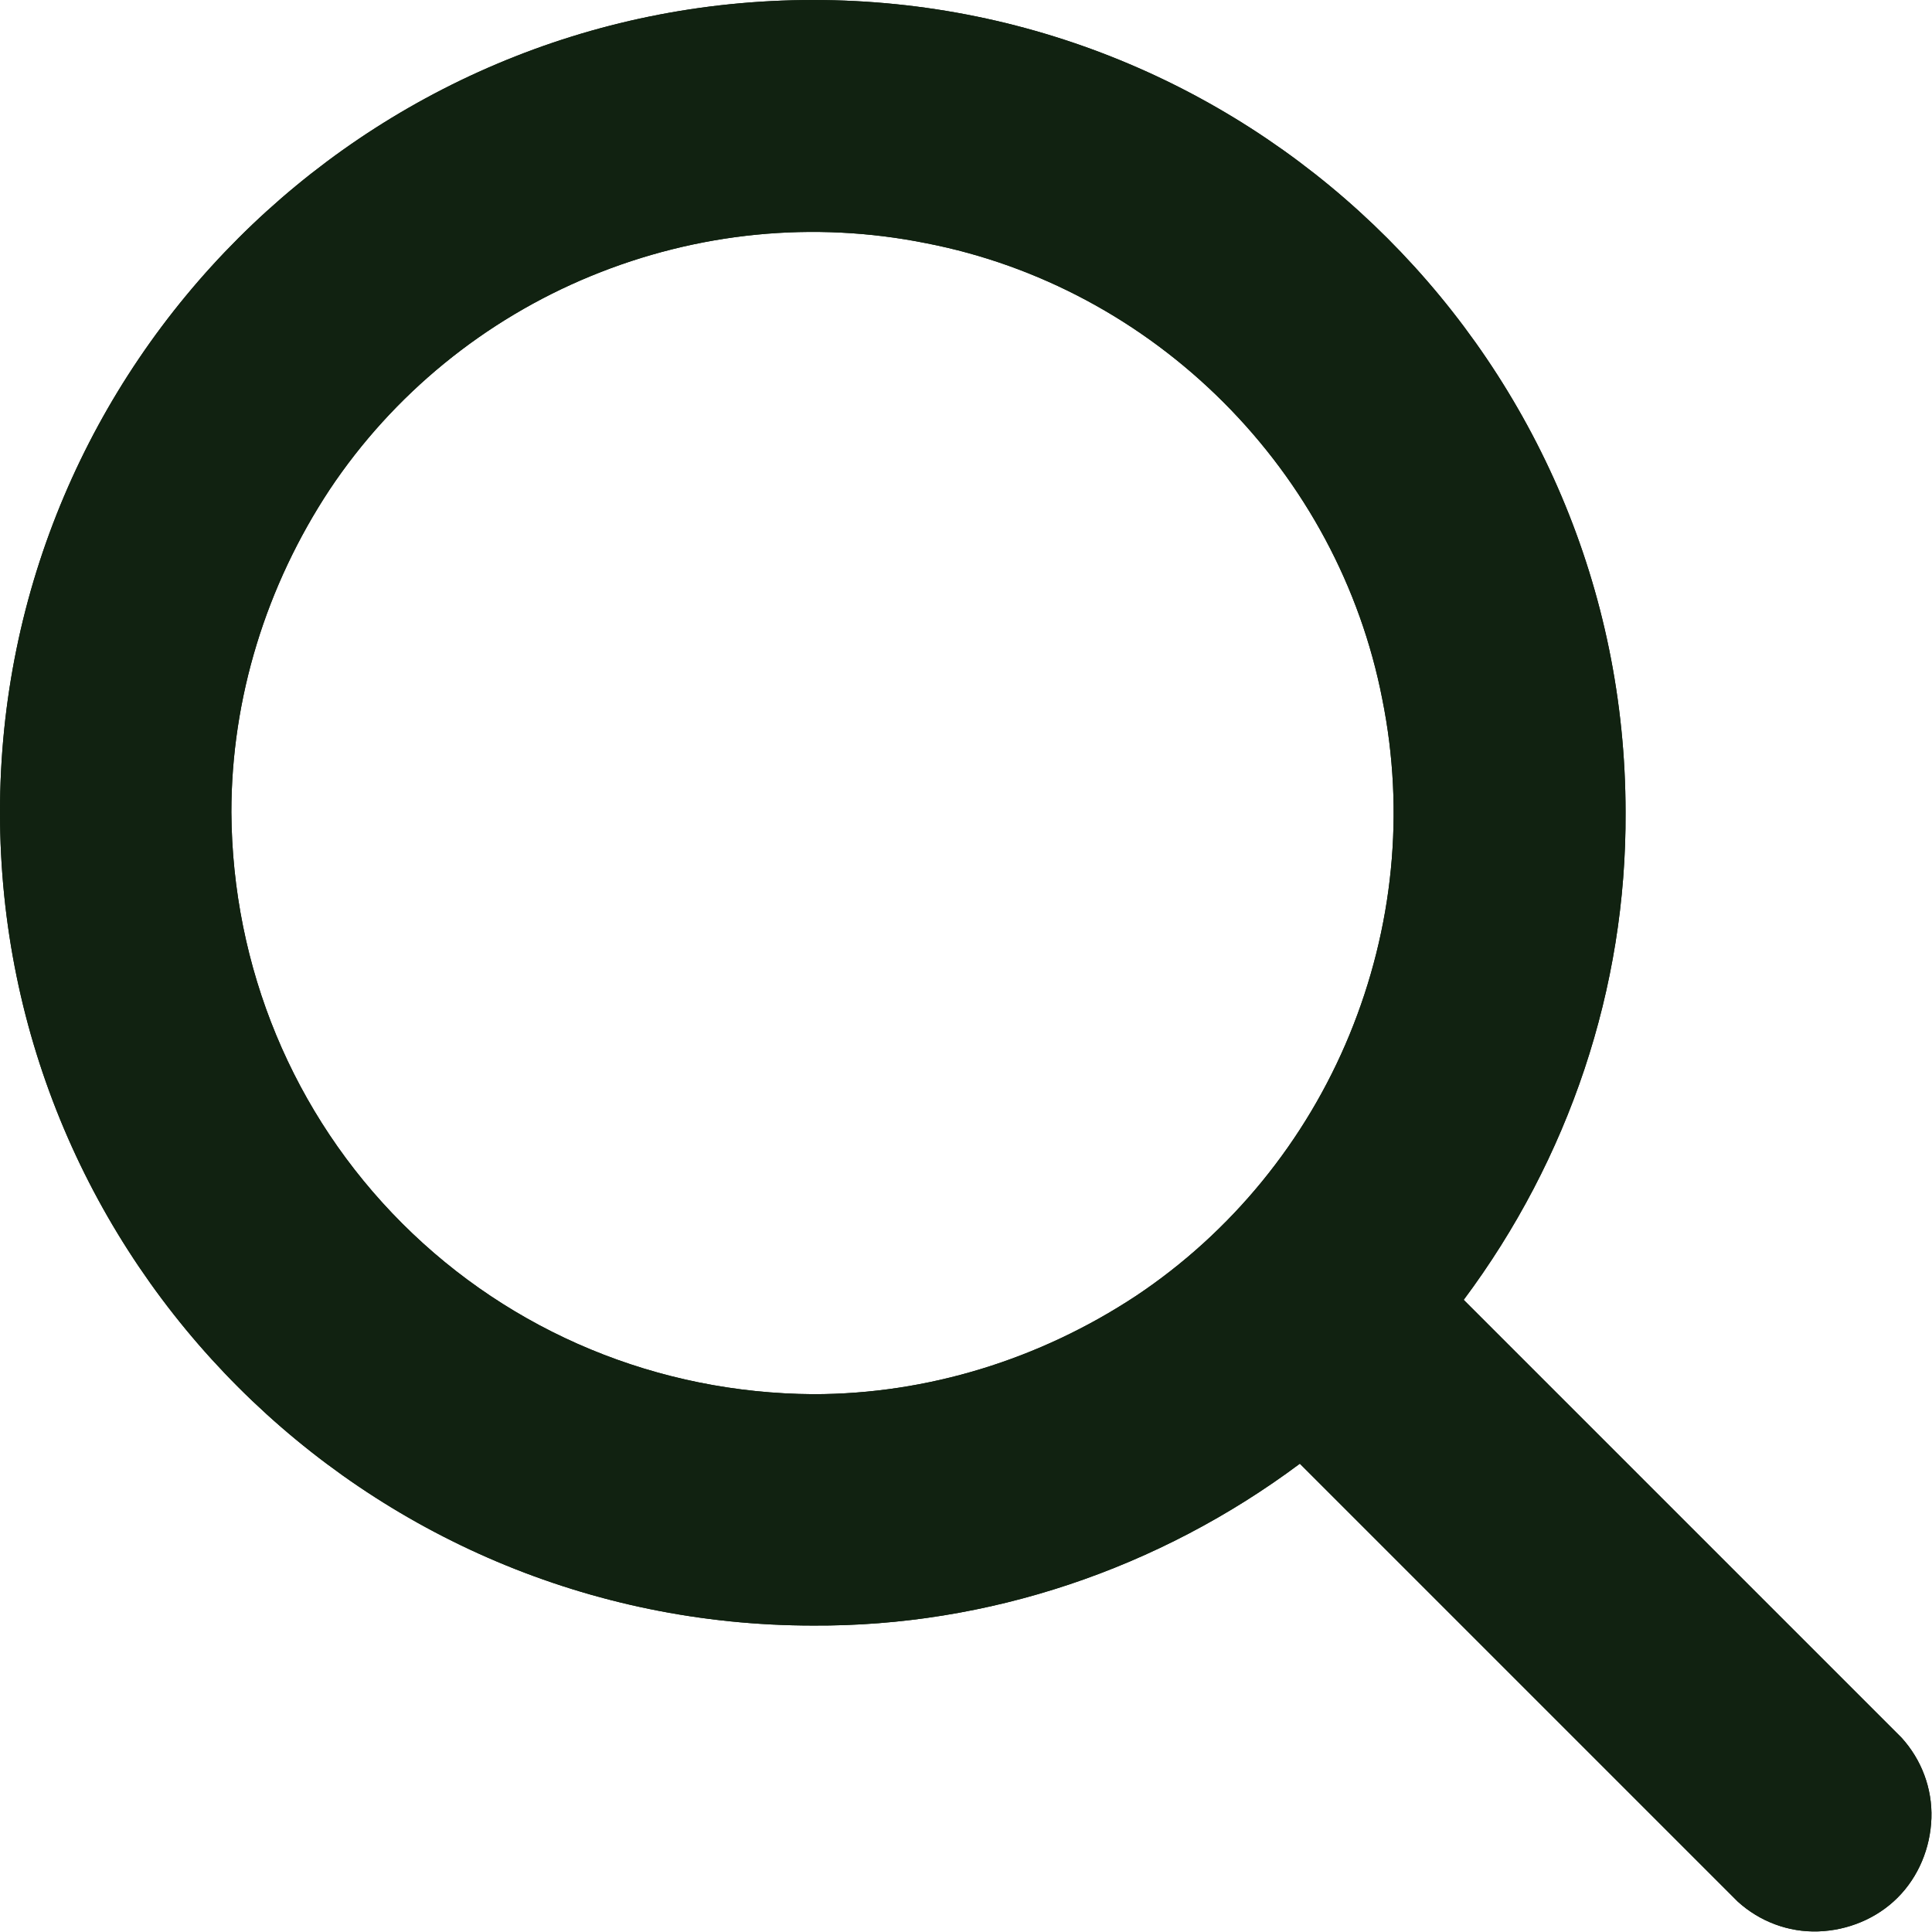
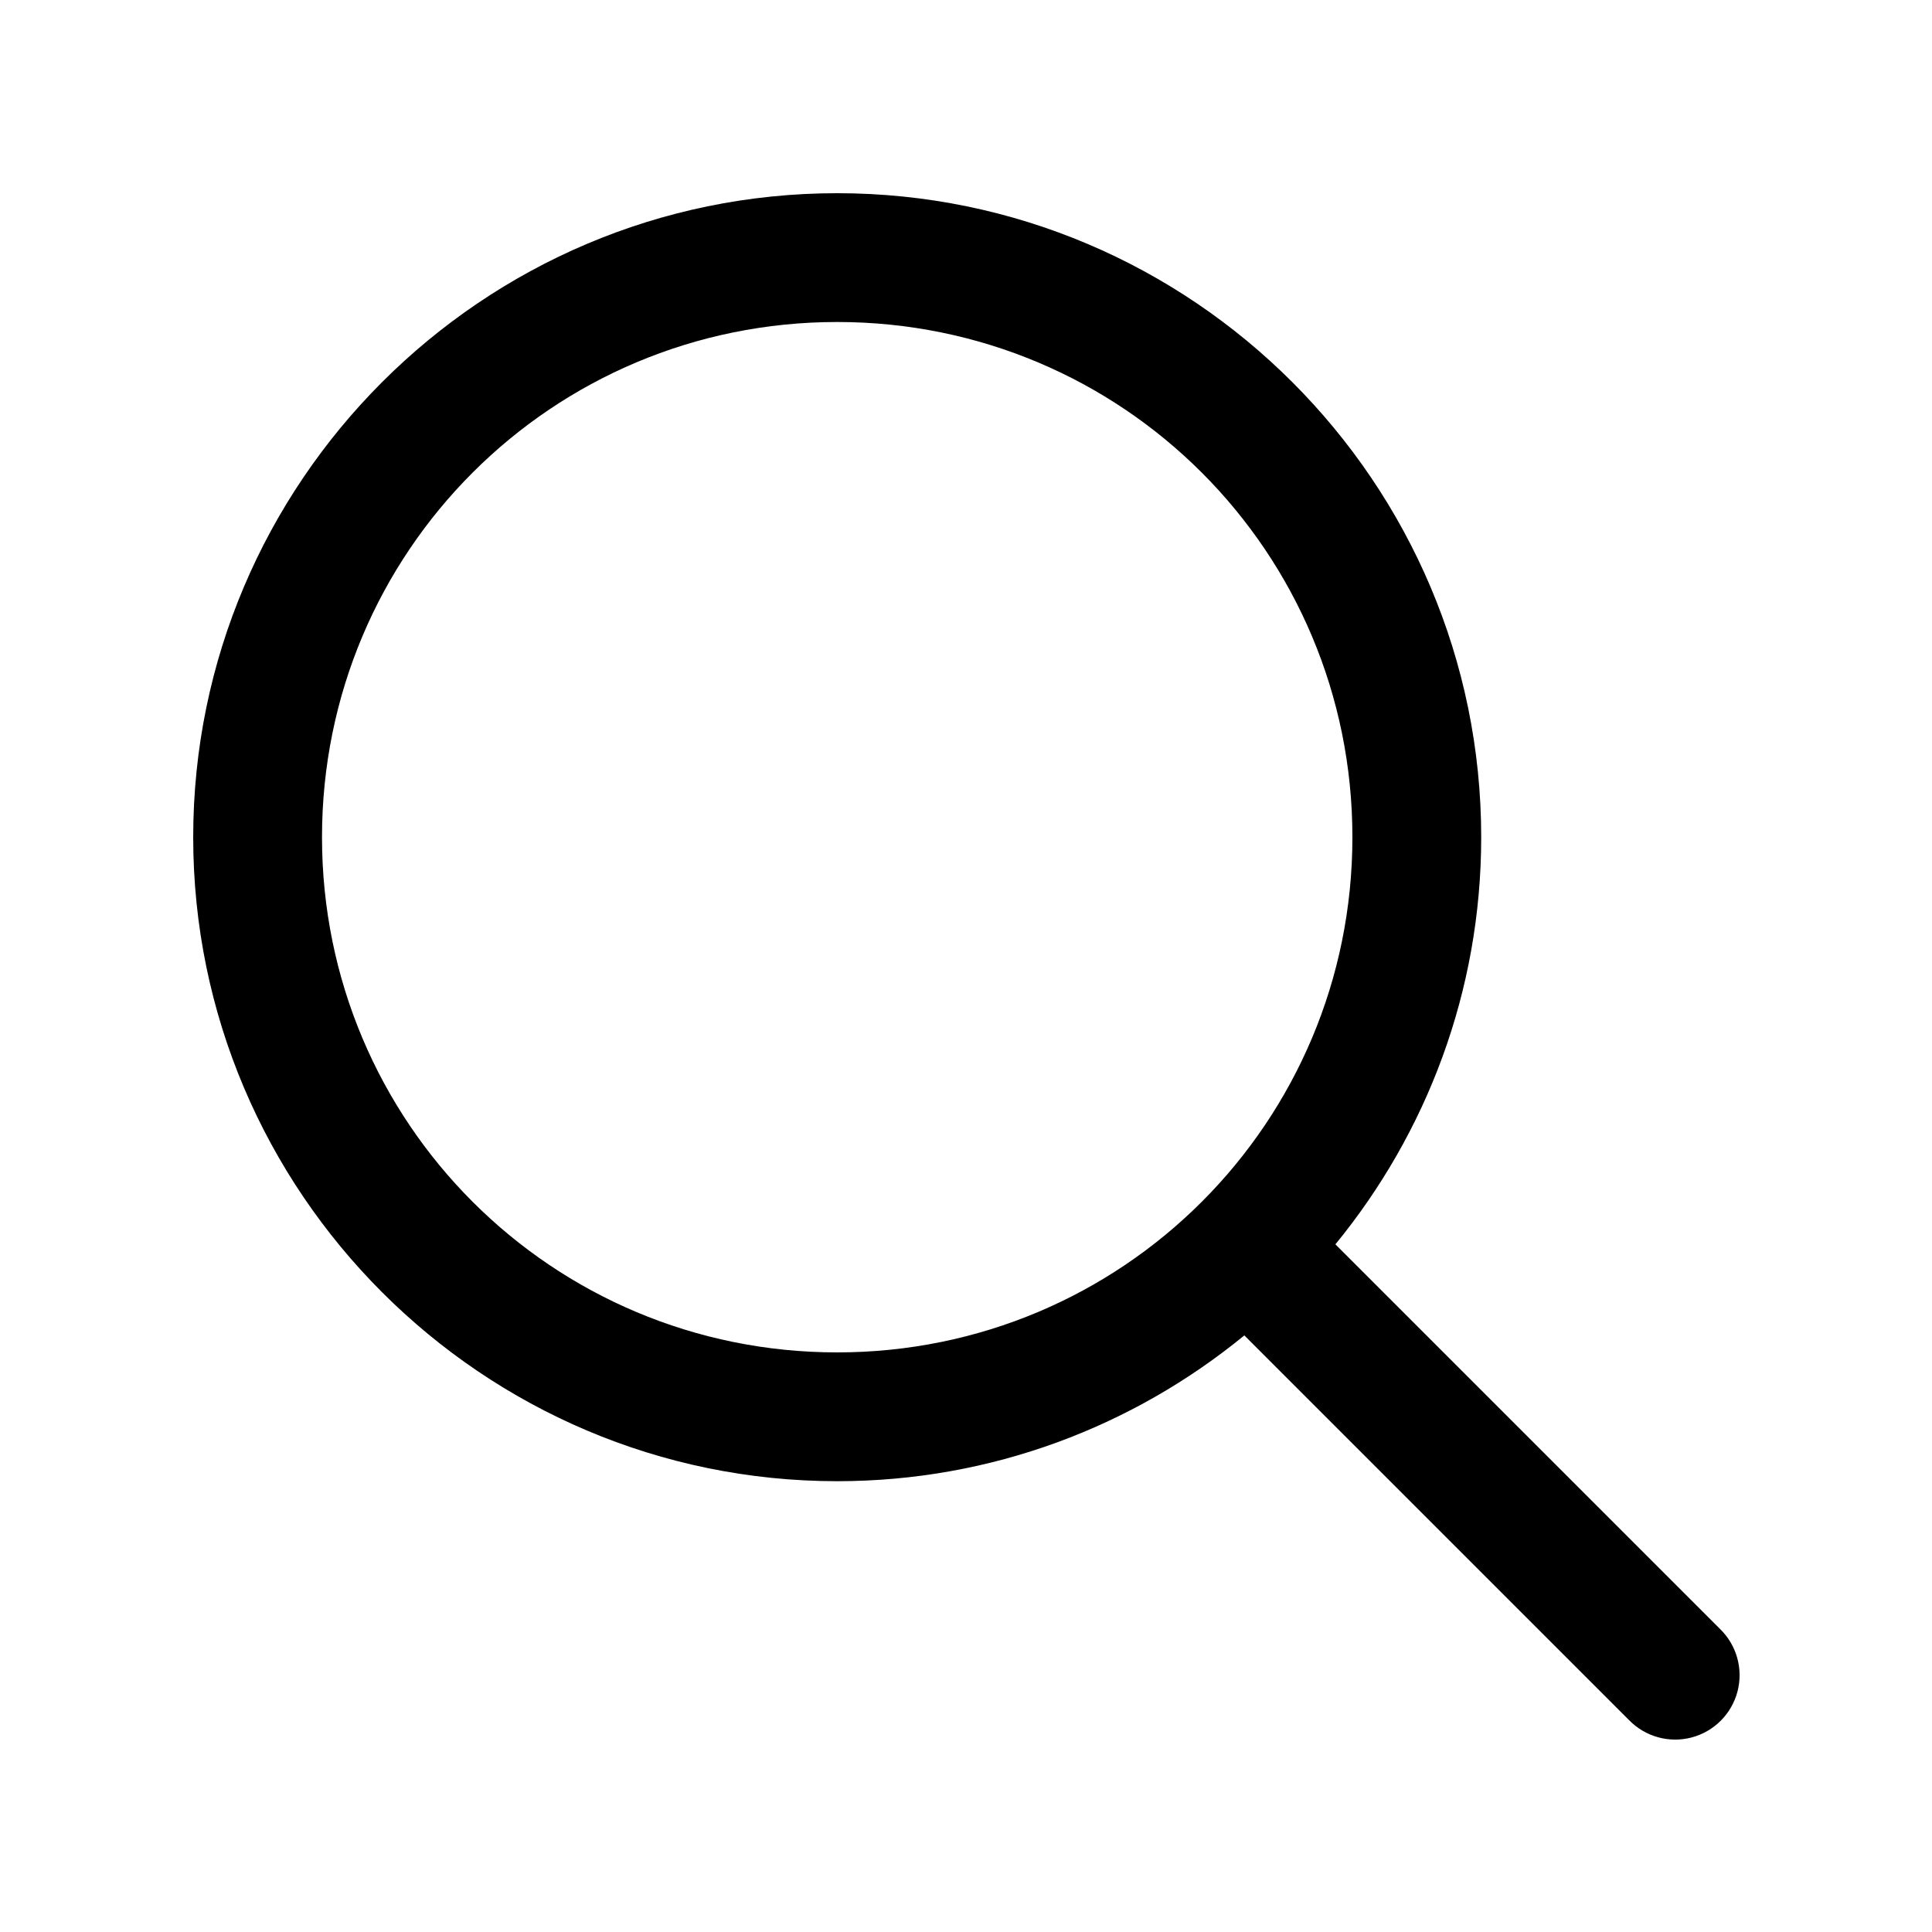
- <svg xmlns="http://www.w3.org/2000/svg" width="19.456" height="19.456" viewBox="0 0 19.456 19.456" fill="none">
-   <defs />
-   <path id="Vector" d="M19.15 17.5L14.74 13.09C15.8 11.67 16.38 9.95 16.37 8.18C16.37 3.67 12.7 0 8.19 0C3.67 0 0 3.67 0 8.18C0 12.7 3.67 16.37 8.19 16.37C9.95 16.38 11.67 15.8 13.09 14.74L17.5 19.15C17.72 19.35 18.01 19.46 18.31 19.45C18.61 19.44 18.9 19.32 19.11 19.11C19.32 18.9 19.44 18.61 19.45 18.31C19.46 18.01 19.35 17.72 19.15 17.5ZM2.33 8.18C2.33 7.03 2.68 5.9 3.32 4.93C3.96 3.97 4.88 3.22 5.95 2.78C7.02 2.34 8.19 2.22 9.33 2.45C10.46 2.67 11.5 3.23 12.32 4.05C13.14 4.87 13.7 5.91 13.92 7.04C14.15 8.18 14.03 9.35 13.59 10.42C13.15 11.49 12.4 12.41 11.44 13.05C10.47 13.69 9.34 14.04 8.19 14.04C6.63 14.03 5.15 13.42 4.05 12.32C2.95 11.22 2.34 9.74 2.33 8.18Z" fill="#112211" fill-opacity="1" fill-rule="nonzero" />
-   <path id="Vector" d="M14.74 13.09C15.8 11.67 16.38 9.95 16.37 8.18C16.37 3.67 12.7 0 8.19 0C3.67 0 0 3.67 0 8.18C0 12.7 3.67 16.37 8.19 16.37C9.95 16.38 11.67 15.8 13.09 14.74L17.5 19.15C17.72 19.35 18.01 19.46 18.31 19.45C18.61 19.44 18.9 19.32 19.11 19.11C19.32 18.9 19.44 18.61 19.45 18.31C19.46 18.01 19.35 17.72 19.15 17.5L14.74 13.09ZM18.42 18.18L13.42 13.18L13.94 12.49Q14.29 12.02 14.56 11.51Q14.83 11 15.01 10.45Q15.19 9.9 15.28 9.33Q15.38 8.77 15.37 8.19Q15.37 7.38 15.2 6.61Q15.06 5.99 14.81 5.39Q14.56 4.8 14.21 4.27Q13.81 3.64 13.27 3.1Q12.73 2.56 12.1 2.16Q11.57 1.81 10.98 1.56Q10.38 1.3 9.75 1.16Q8.98 1 8.19 1Q7.39 1 6.62 1.16Q5.99 1.3 5.39 1.56Q4.8 1.81 4.27 2.16Q3.64 2.56 3.1 3.1Q2.56 3.64 2.16 4.27Q1.81 4.8 1.56 5.39Q1.3 5.99 1.16 6.62Q1 7.39 1 8.18Q1 8.98 1.16 9.75Q1.3 10.38 1.56 10.98Q1.81 11.57 2.16 12.1Q2.56 12.73 3.1 13.27Q3.64 13.81 4.27 14.21Q4.8 14.56 5.39 14.81Q5.99 15.07 6.62 15.21Q7.39 15.38 8.19 15.38Q8.78 15.38 9.35 15.28Q9.91 15.19 10.45 15.01Q11 14.82 11.51 14.56Q12.02 14.29 12.49 13.94L13.18 13.42L18.18 18.42Q18.2 18.43 18.22 18.44Q18.25 18.45 18.28 18.45Q18.32 18.45 18.35 18.44Q18.38 18.42 18.4 18.4Q18.42 18.38 18.44 18.35Q18.45 18.32 18.45 18.28Q18.45 18.25 18.44 18.22Q18.43 18.2 18.42 18.18ZM3.11 3.58Q2.77 3.96 2.49 4.38Q2.21 4.8 1.99 5.26Q1.78 5.71 1.63 6.2Q1.49 6.67 1.41 7.15Q1.33 7.66 1.33 8.19Q1.34 8.87 1.47 9.52Q1.6 10.18 1.86 10.81Q2.12 11.43 2.49 11.99Q2.86 12.55 3.34 13.03Q3.83 13.51 4.38 13.88Q4.94 14.25 5.56 14.51Q6.19 14.77 6.83 14.9Q7.5 15.03 8.19 15.04Q8.69 15.04 9.19 14.96Q9.69 14.89 10.17 14.74Q10.66 14.59 11.11 14.38Q11.57 14.16 11.99 13.88Q12.41 13.6 12.79 13.26Q13.16 12.92 13.48 12.53Q13.8 12.14 14.06 11.71Q14.32 11.28 14.51 10.81Q14.71 10.34 14.83 9.85Q14.95 9.36 15 8.86Q15.05 8.35 15.03 7.85Q15 7.35 14.9 6.85Q14.8 6.35 14.63 5.88Q14.47 5.4 14.23 4.96Q13.99 4.51 13.69 4.1Q13.39 3.7 13.03 3.34Q12.67 2.98 12.27 2.68Q11.86 2.38 11.41 2.14Q10.97 1.9 10.49 1.74Q10.02 1.57 9.52 1.47Q9.02 1.37 8.52 1.34Q8.02 1.32 7.51 1.37Q7.01 1.42 6.52 1.54Q6.03 1.66 5.56 1.86Q5.09 2.05 4.66 2.31Q4.23 2.57 3.84 2.89Q3.45 3.21 3.11 3.58ZM2.33 8.18C2.33 7.03 2.68 5.9 3.32 4.93C3.96 3.97 4.88 3.22 5.95 2.78C7.02 2.34 8.19 2.22 9.33 2.45C10.46 2.67 11.5 3.23 12.32 4.05C13.14 4.87 13.7 5.91 13.92 7.04C14.15 8.18 14.03 9.35 13.59 10.42C13.15 11.49 12.4 12.41 11.44 13.05C10.47 13.69 9.34 14.04 8.19 14.04C6.63 14.03 5.15 13.42 4.05 12.32C2.95 11.22 2.34 9.74 2.33 8.18Z" fill="#112211" fill-opacity="1" fill-rule="evenodd" />
+ <svg xmlns="http://www.w3.org/2000/svg" viewBox="0 0 30 30" width="30px" height="30px">
+   <path d="M 13 3 C 7.489 3 3 7.489 3 13 C 3 18.511 7.489 23 13 23 C 15.397 23 17.597 22.149 19.322 20.736 L 25.293 26.707 A 1 1 0 1 0 26.707 25.293 L 20.736 19.322 C 22.149 17.597 23 15.397 23 13 C 23 7.489 18.511 3 13 3 z M 13 5 C 17.43 5 21 8.57 21 13 C 21 17.43 17.43 21 13 21 C 8.57 21 5 17.43 5 13 C 5 8.57 8.57 5 13 5 z" />
</svg>
